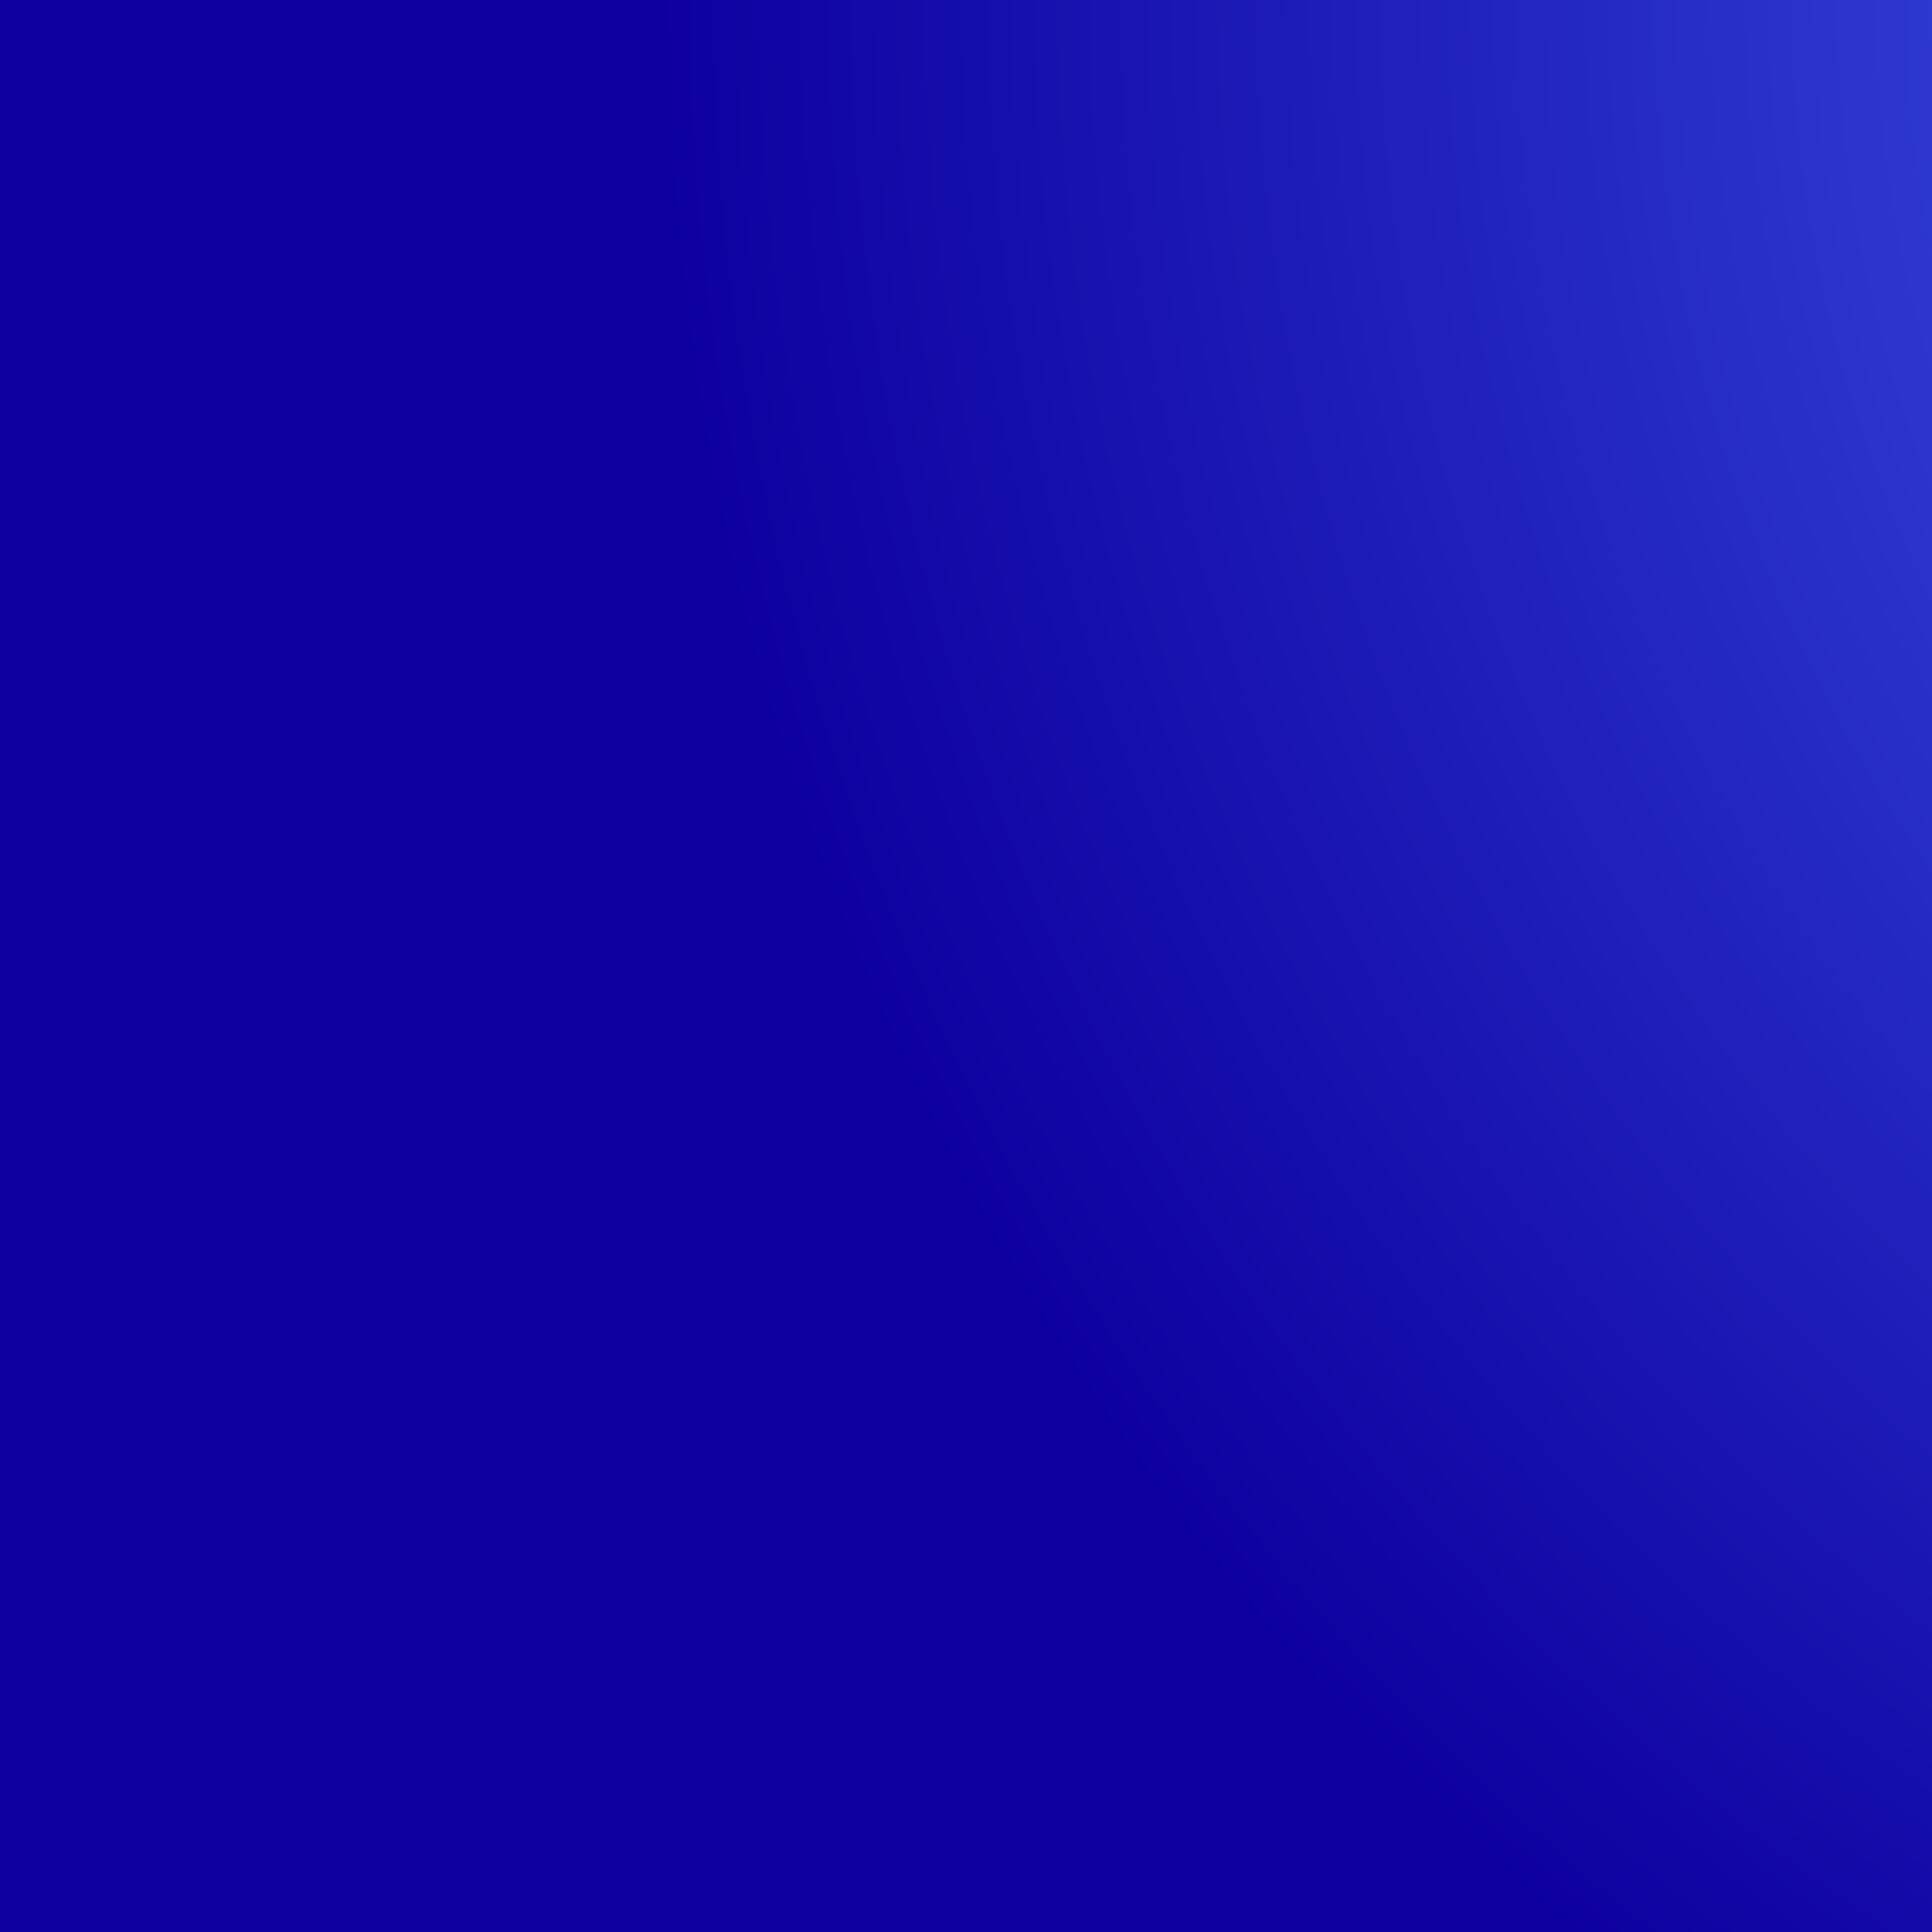
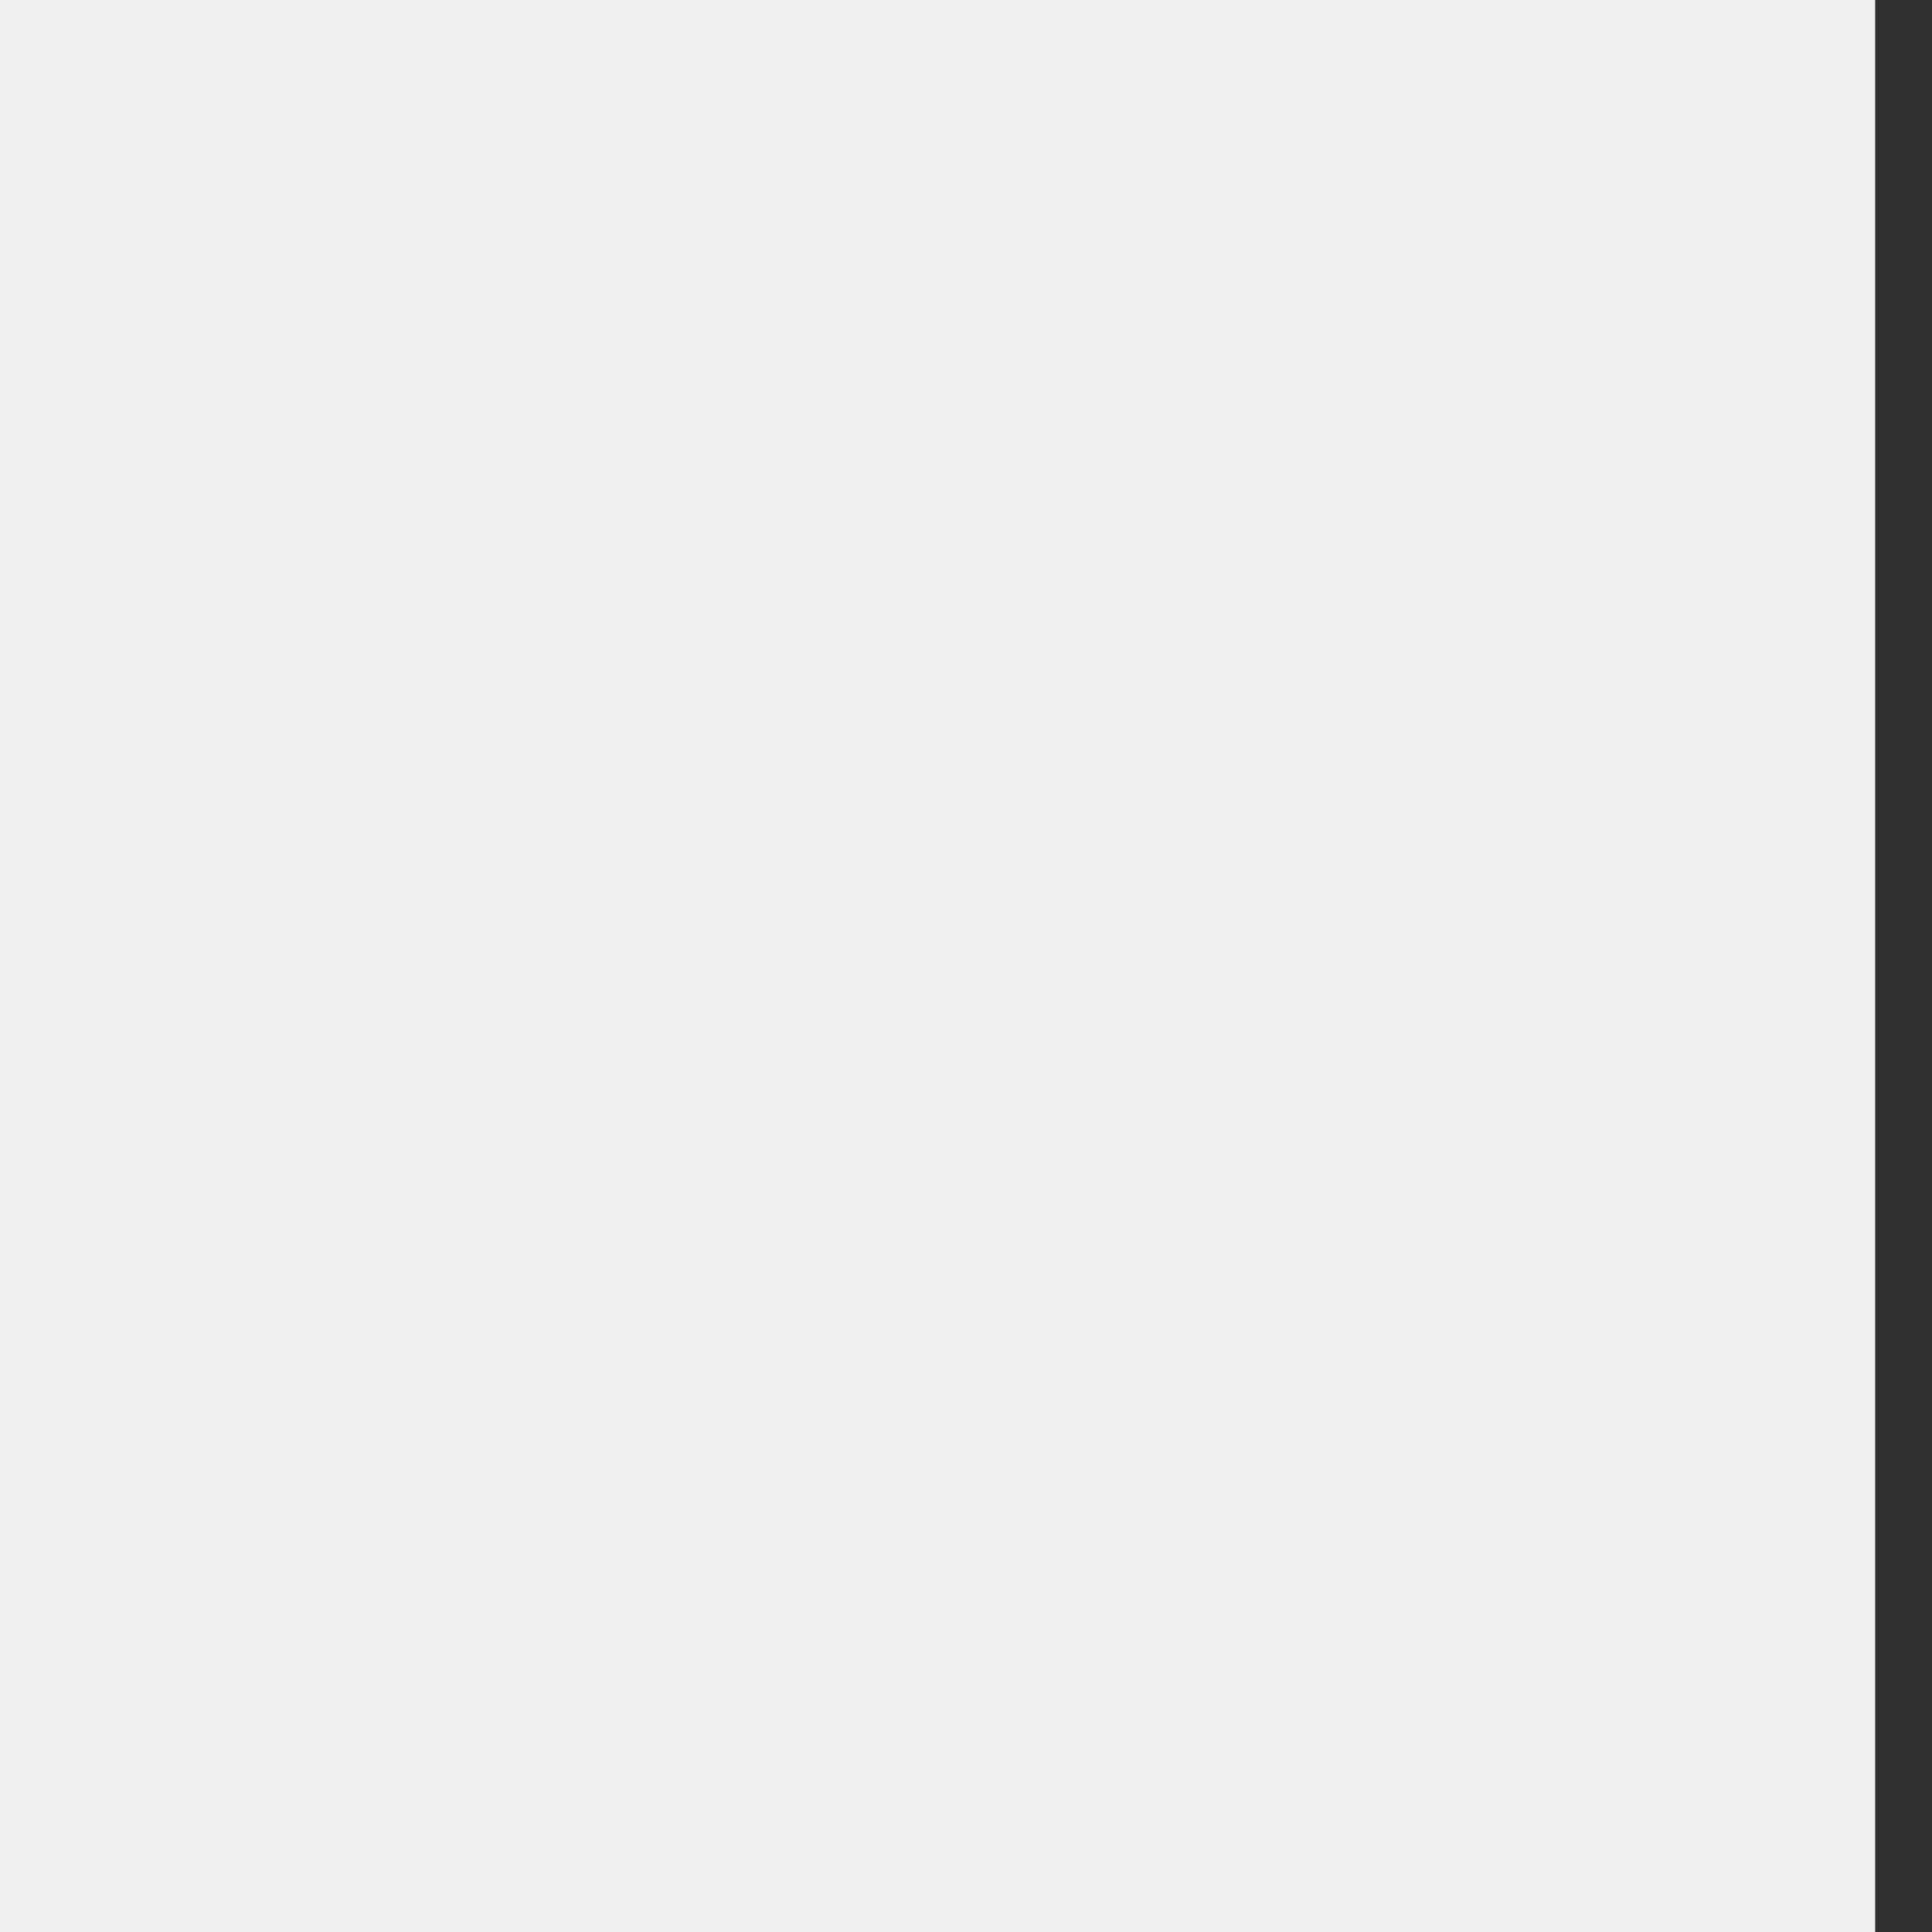
- <svg xmlns="http://www.w3.org/2000/svg" xmlns:xlink="http://www.w3.org/1999/xlink" width="67px" height="67px" viewBox="0 0 67 67" version="1.1">
+ <svg xmlns="http://www.w3.org/2000/svg" xmlns:xlink="http://www.w3.org/1999/xlink" width="34px" height="34px" viewBox="0 0 34 34" version="1.1">
  <defs>
    <radialGradient cx="-63.567%" cy="0%" fx="-63.567%" fy="0%" r="129.506%" id="radialGradient-1">
-       <stop stop-color="#4B6EFF" offset="0%" />
-       <stop stop-color="#0E00A0" offset="100%" />
+       <stop stop-color="#303030" offset="0%" />
+       <stop stop-color="#303030" offset="100%" />
    </radialGradient>
-     <rect id="path-2" x="0" y="0" width="67" height="67" />
+     <rect id="path-2" x="0" y="0" width="34" height="34" />
  </defs>
  <g id="Symbols" stroke="none" stroke-width="1" fill="none" fill-rule="evenodd">
    <g id="launch-bar-iteration-dark-fade">
      <g id="launch-bar">
        <g id="openfin">
          <g id="tiles-/-homepage-feature-highlights">
            <mask id="mask-3" fill="white">
              <use xlink:href="#path-2" />
            </mask>
            <use id="Mask" fill="url(#radialGradient-1)" transform="translate(33.5, 33.5) scale(-1, 1) translate(-33.5, -33.5) " xlink:href="#path-2" />
            <g mask="url(#mask-3)">
              <g transform="translate(-251, -86)">
                <g id="hero-visual" transform="translate(267, 0)">
                  <g id="visual" />
                </g>
                <g id="text" transform="translate(0, 79)" />
              </g>
            </g>
          </g>
        </g>
      </g>
    </g>
  </g>
</svg>
